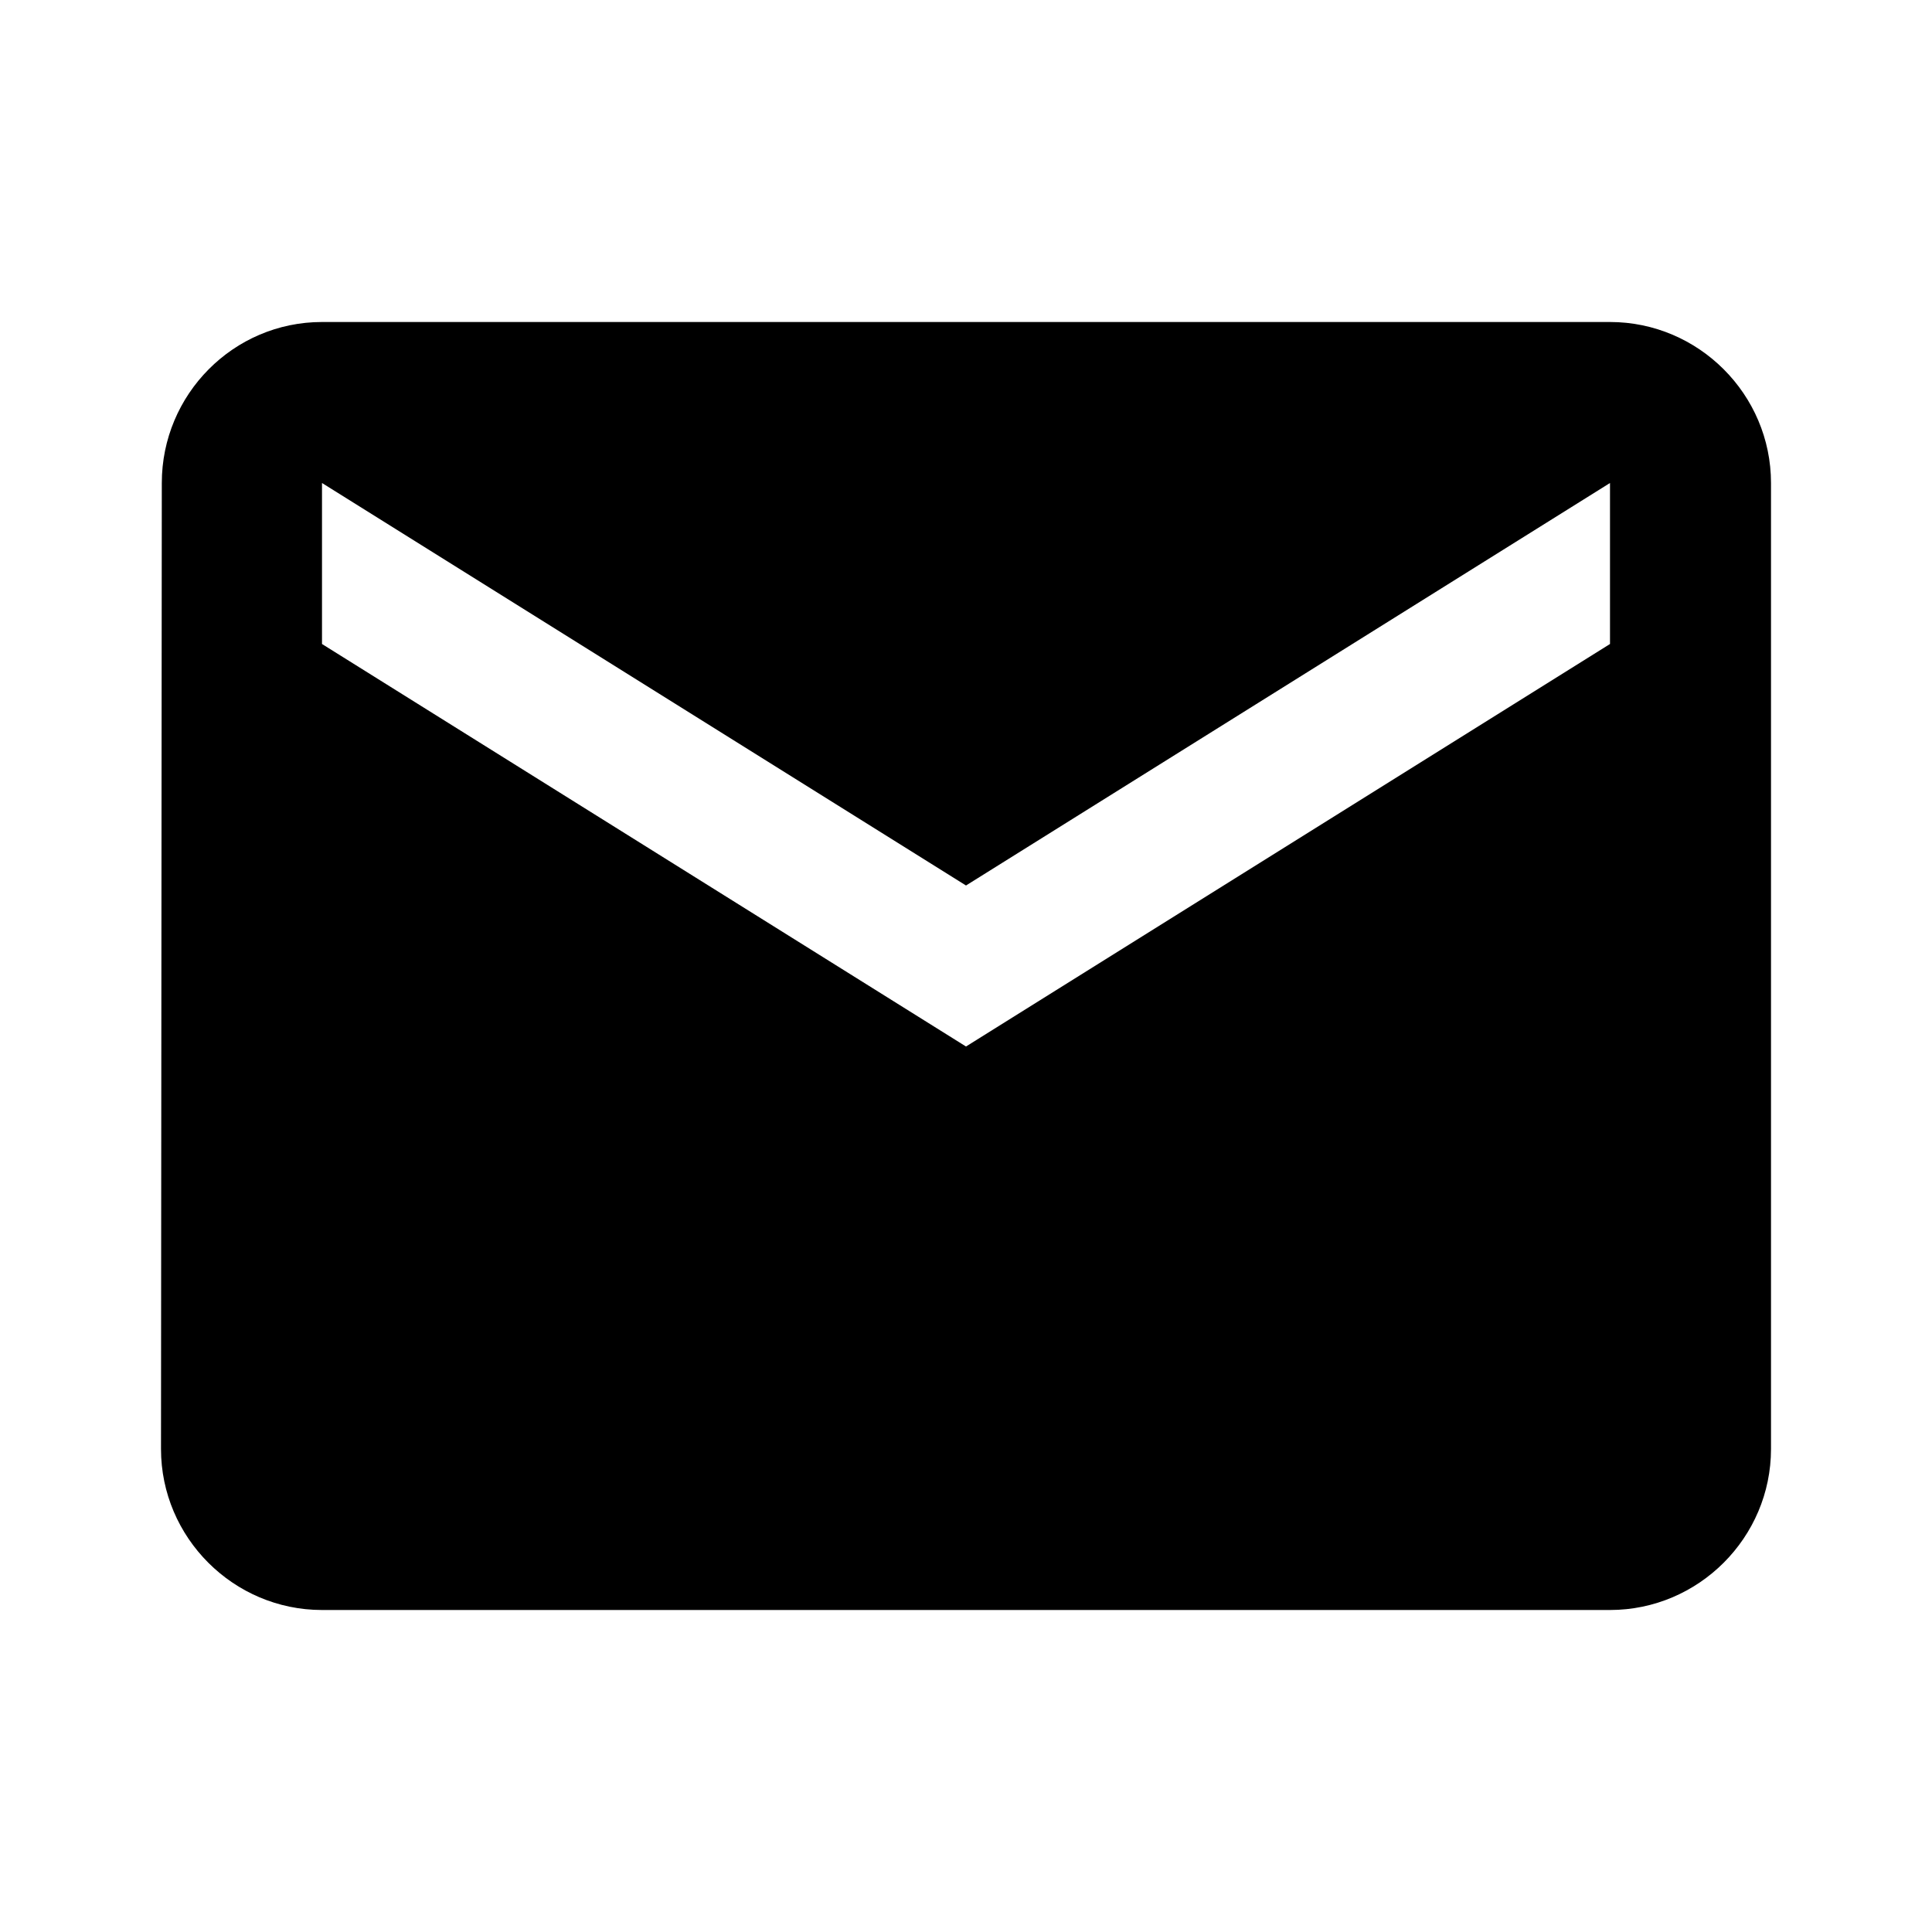
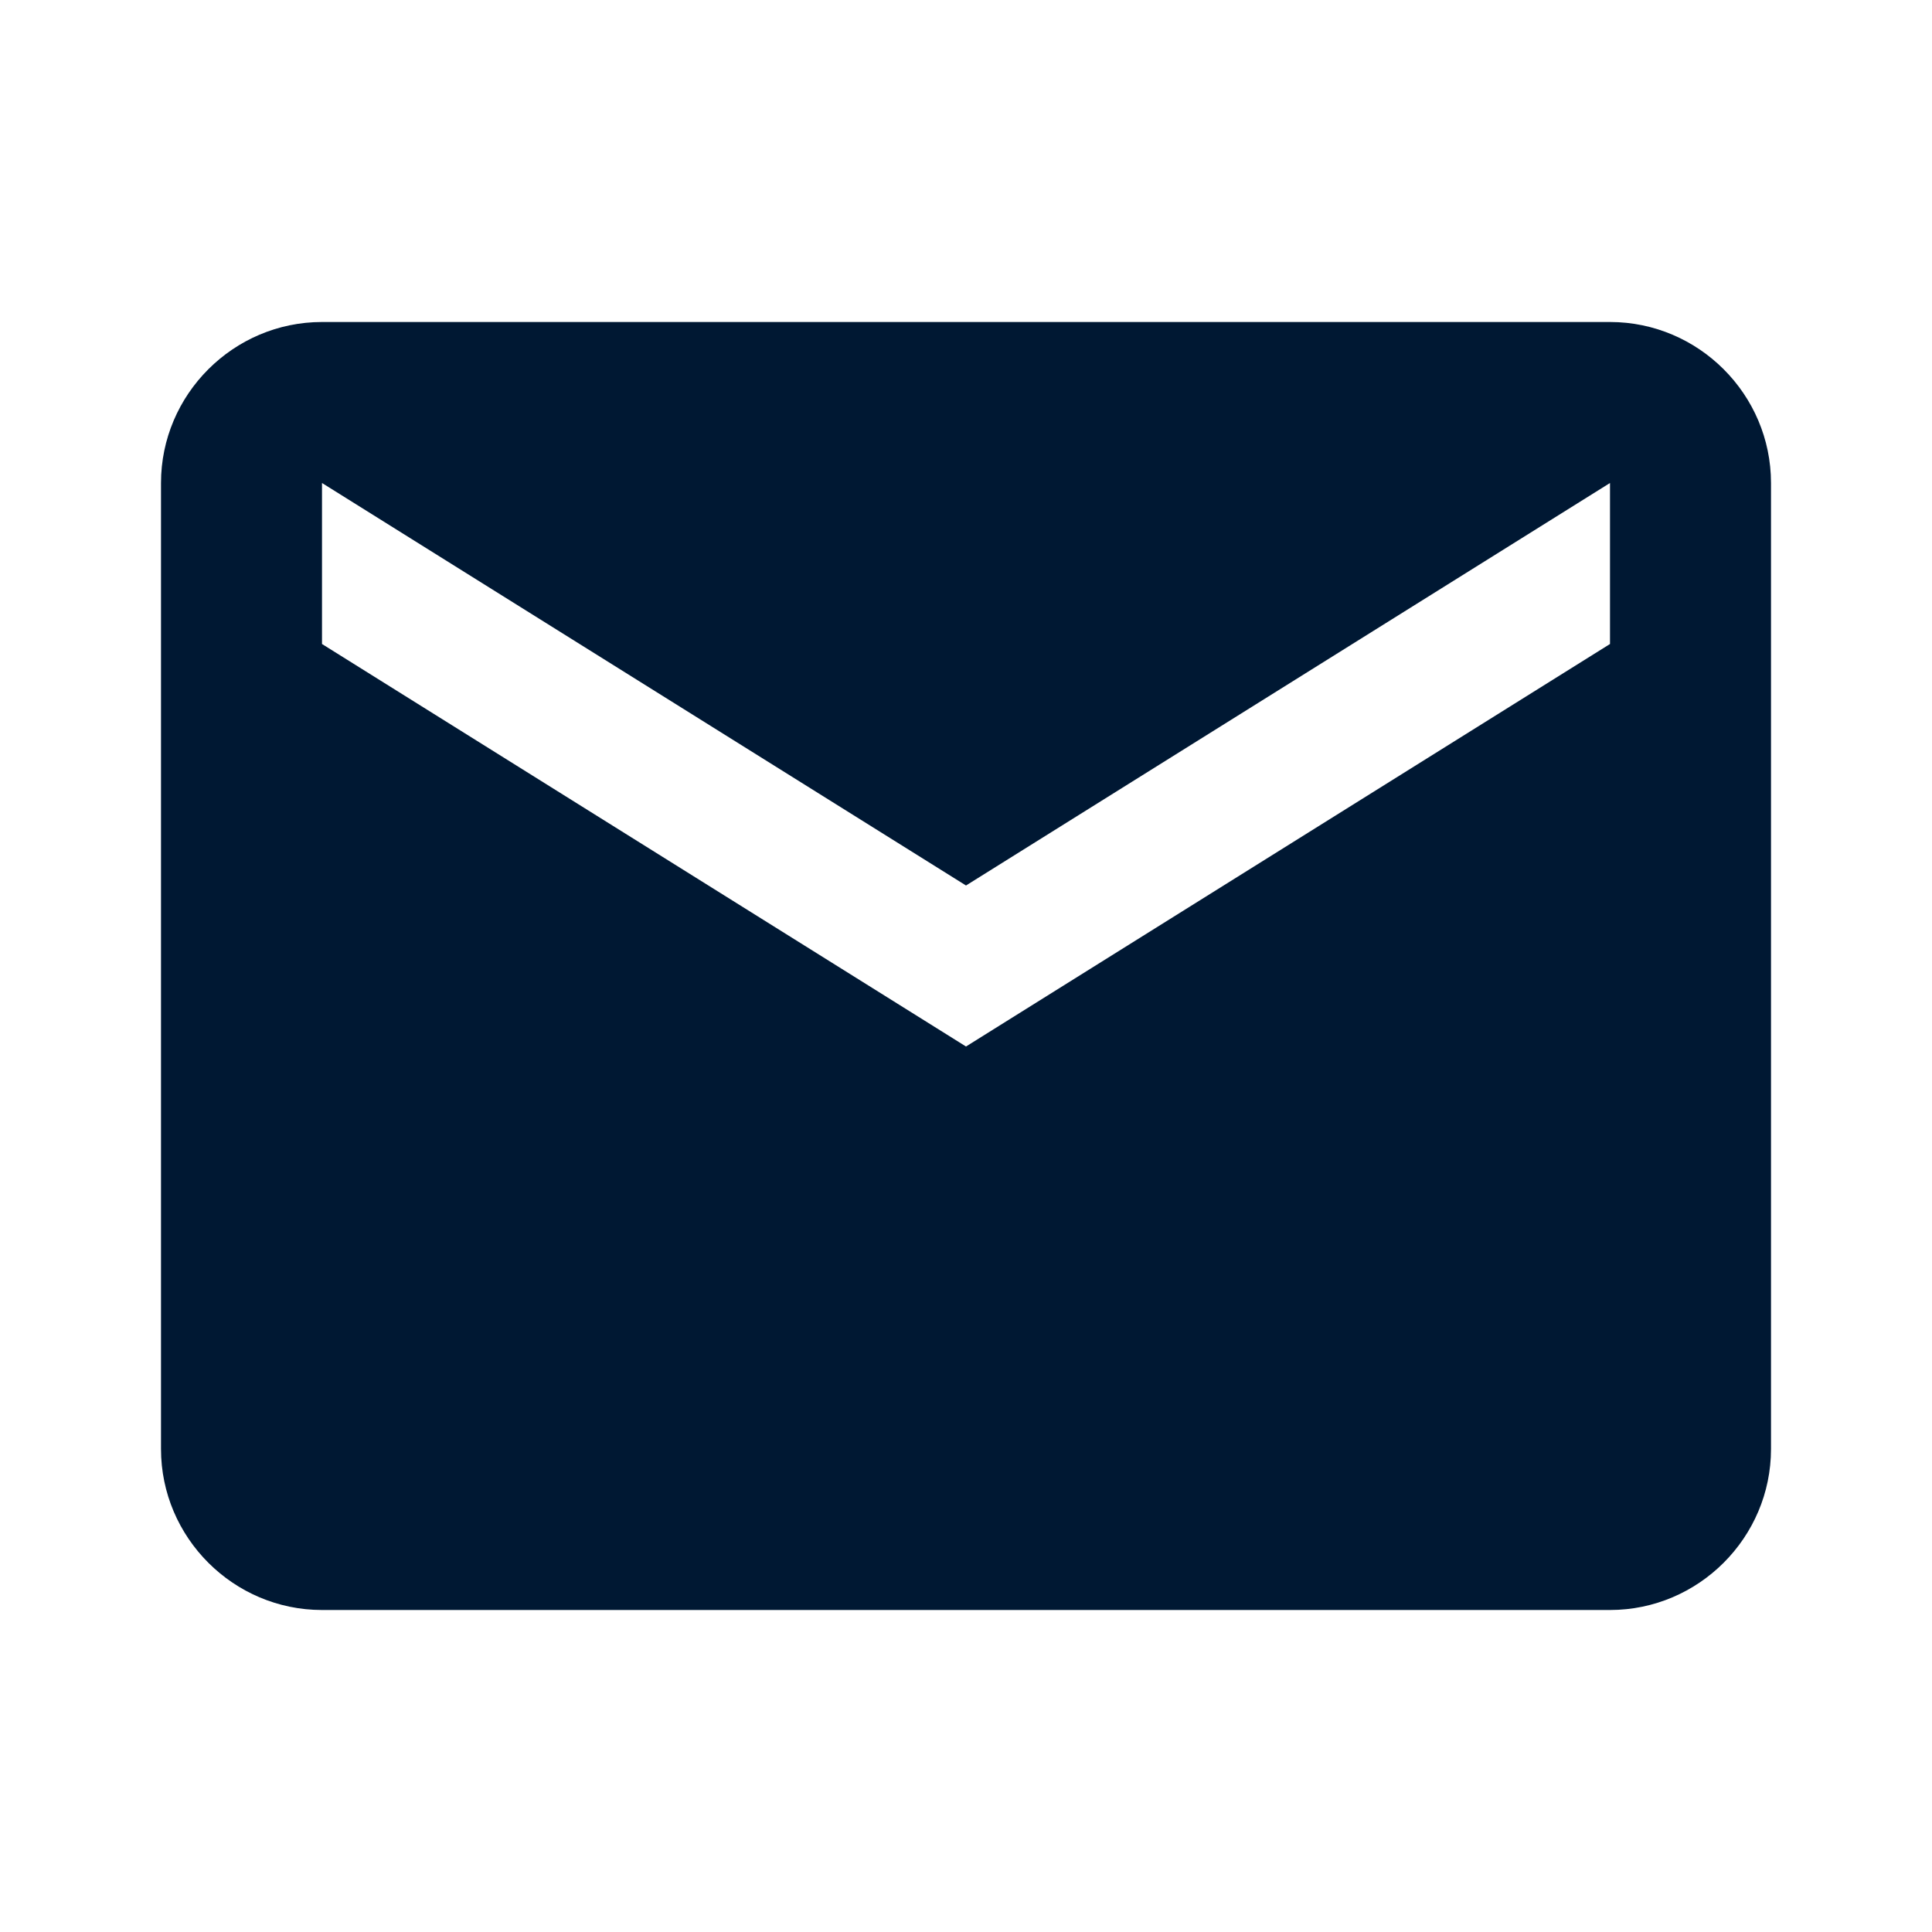
- <svg xmlns="http://www.w3.org/2000/svg" width="24" height="24" viewBox="0 0 24 24">
-   <path d="M20 4H4c-1.1 0-1.99.9-1.99 2L2 18c0 1.1.9 2 2 2h16c1.1 0 2-.9 2-2V6c0-1.1-.9-2-2-2zm0 4l-8 5-8-5V6l8 5 8-5v2z" />
-   <path d="M0 0h24v24H0z" fill="none" />
+ <svg xmlns="http://www.w3.org/2000/svg" version="1.1" id="Layer_1" x="0px" y="0px" viewBox="0 0 24 24" style="enable-background:new 0 0 24 24;" xml:space="preserve">
+   <style type="text/css">
+ 	.st0{fill:#001833;}
+ </style>
+   <path id="path-1_1_" class="st0" d="M20,4H4C2.9,4,2,4.9,2,6v12c0,1.1,0.9,2,2,2h16c1.1,0,2-0.9,2-2V6C22,4.9,21.1,4,20,4z M20,8  l-8,5L4,8V6l8,5l8-5V8z" />
</svg>
